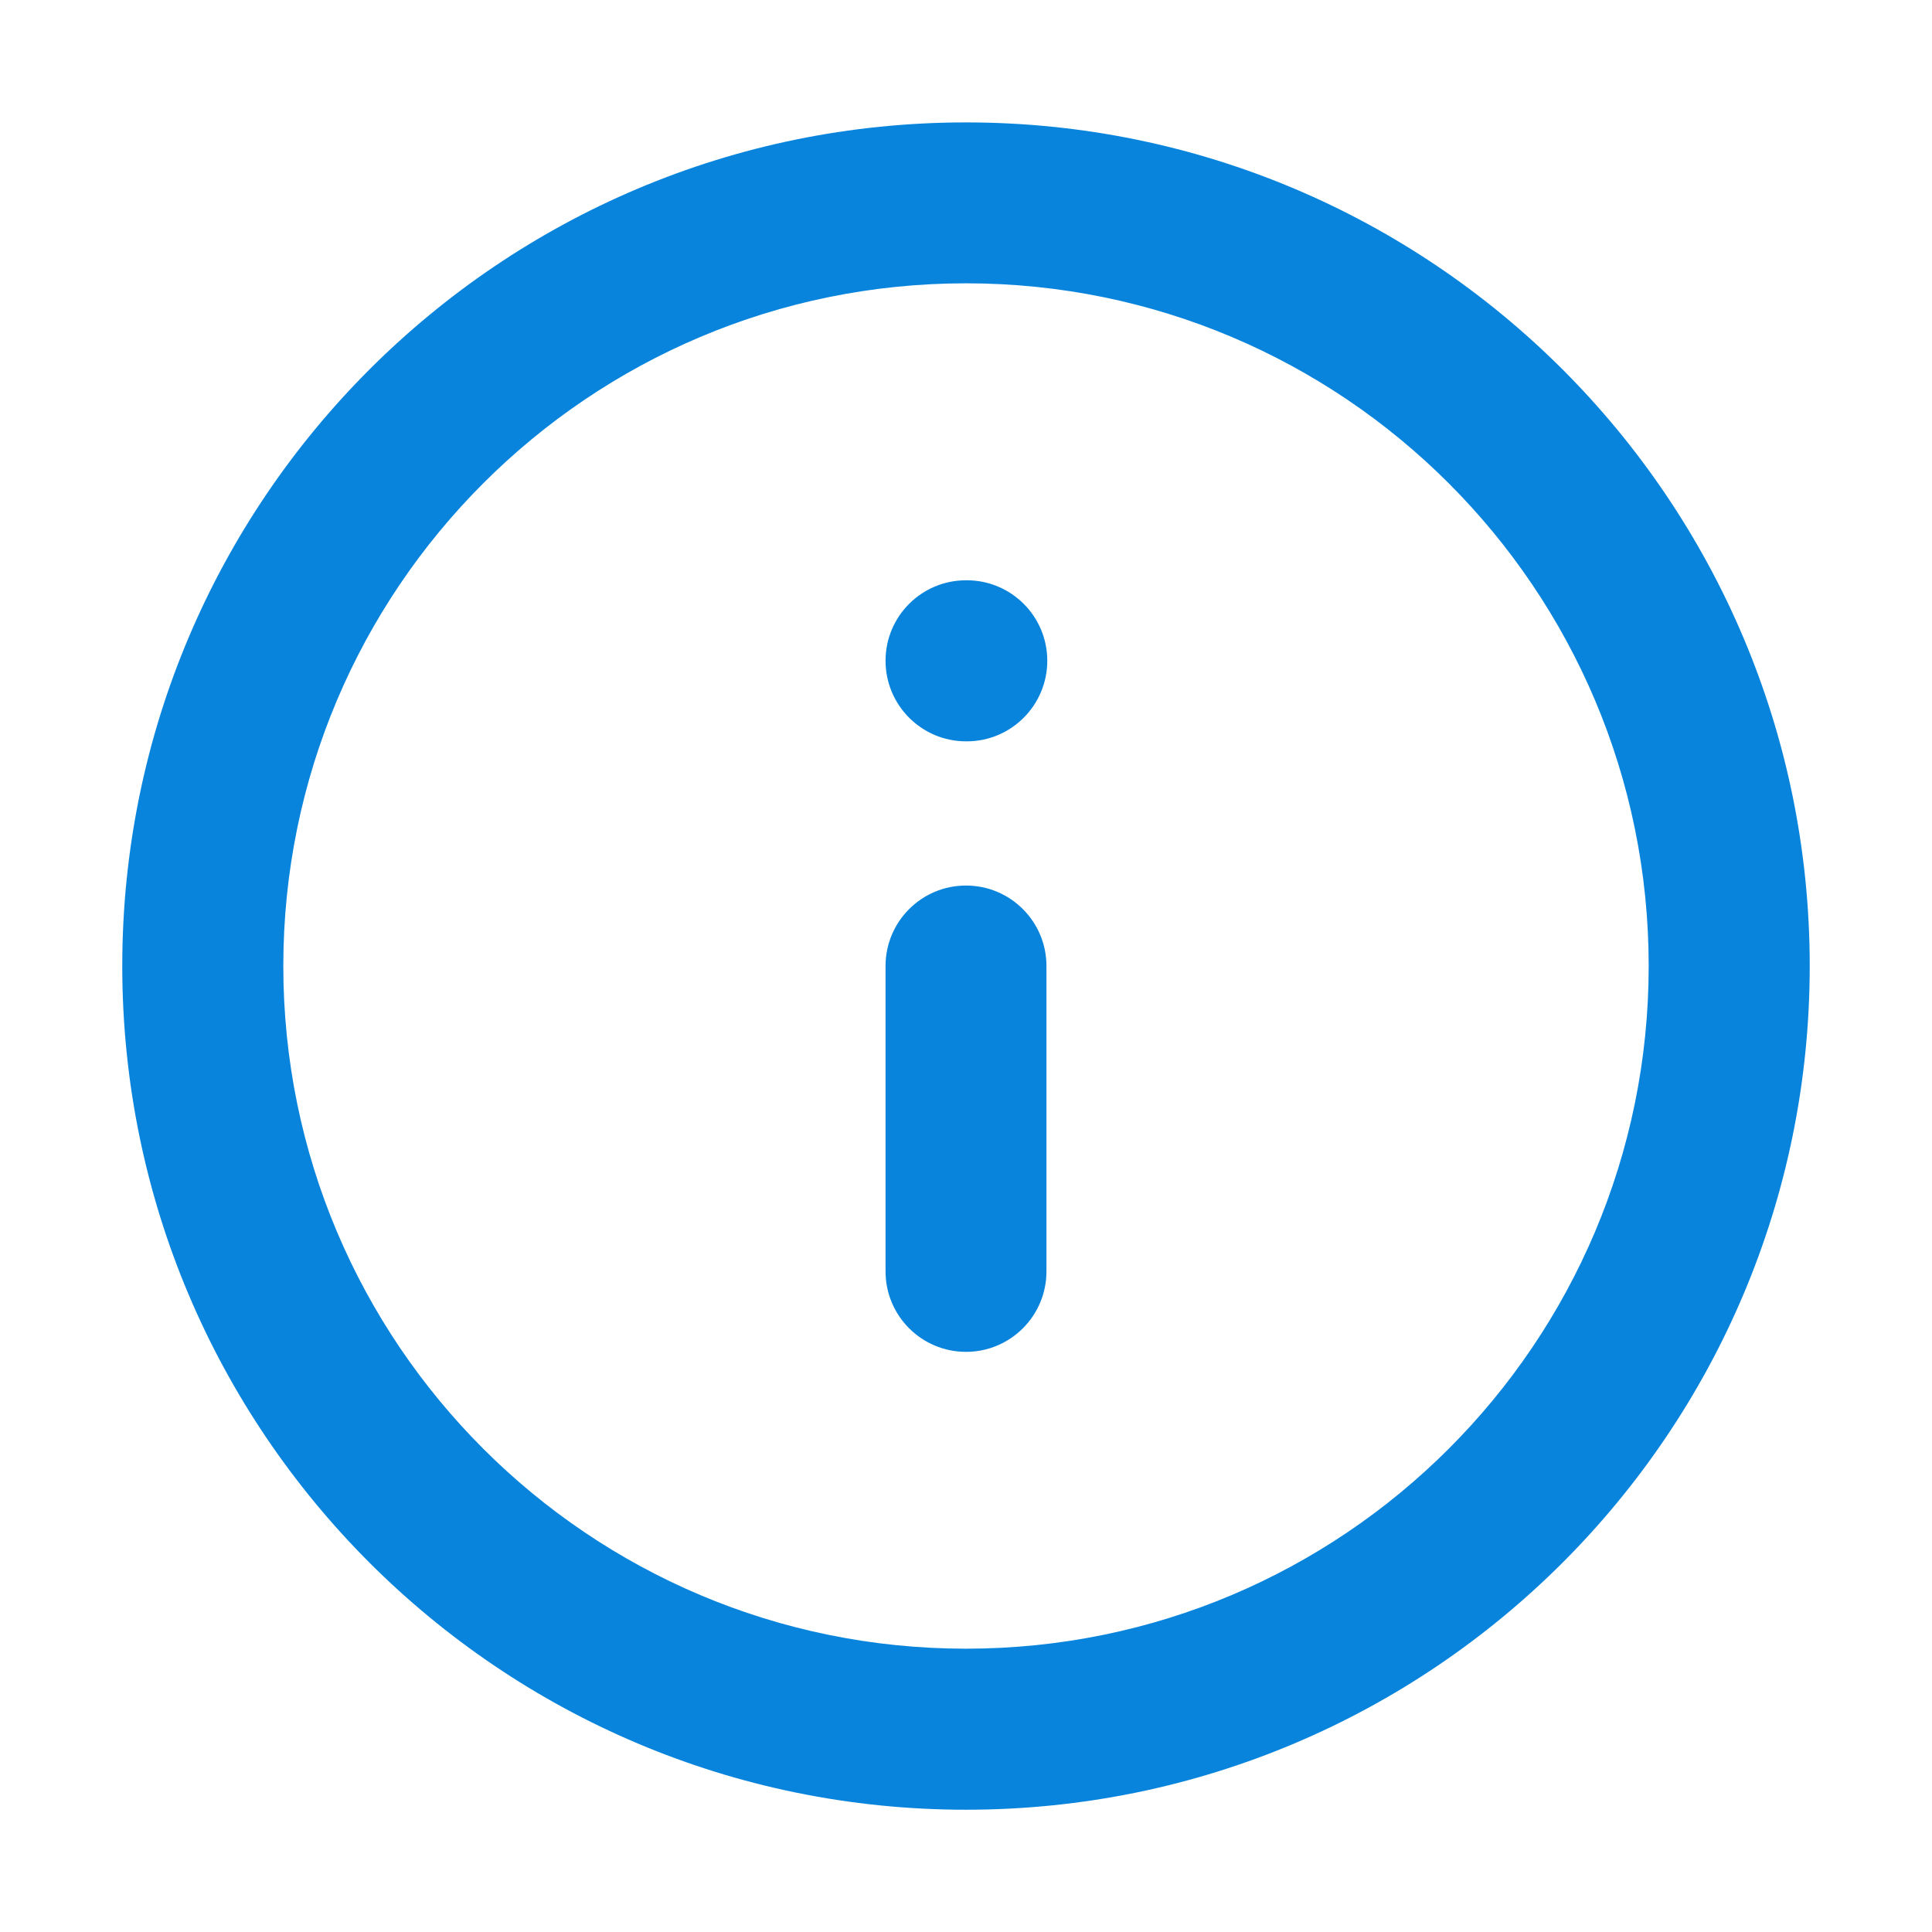
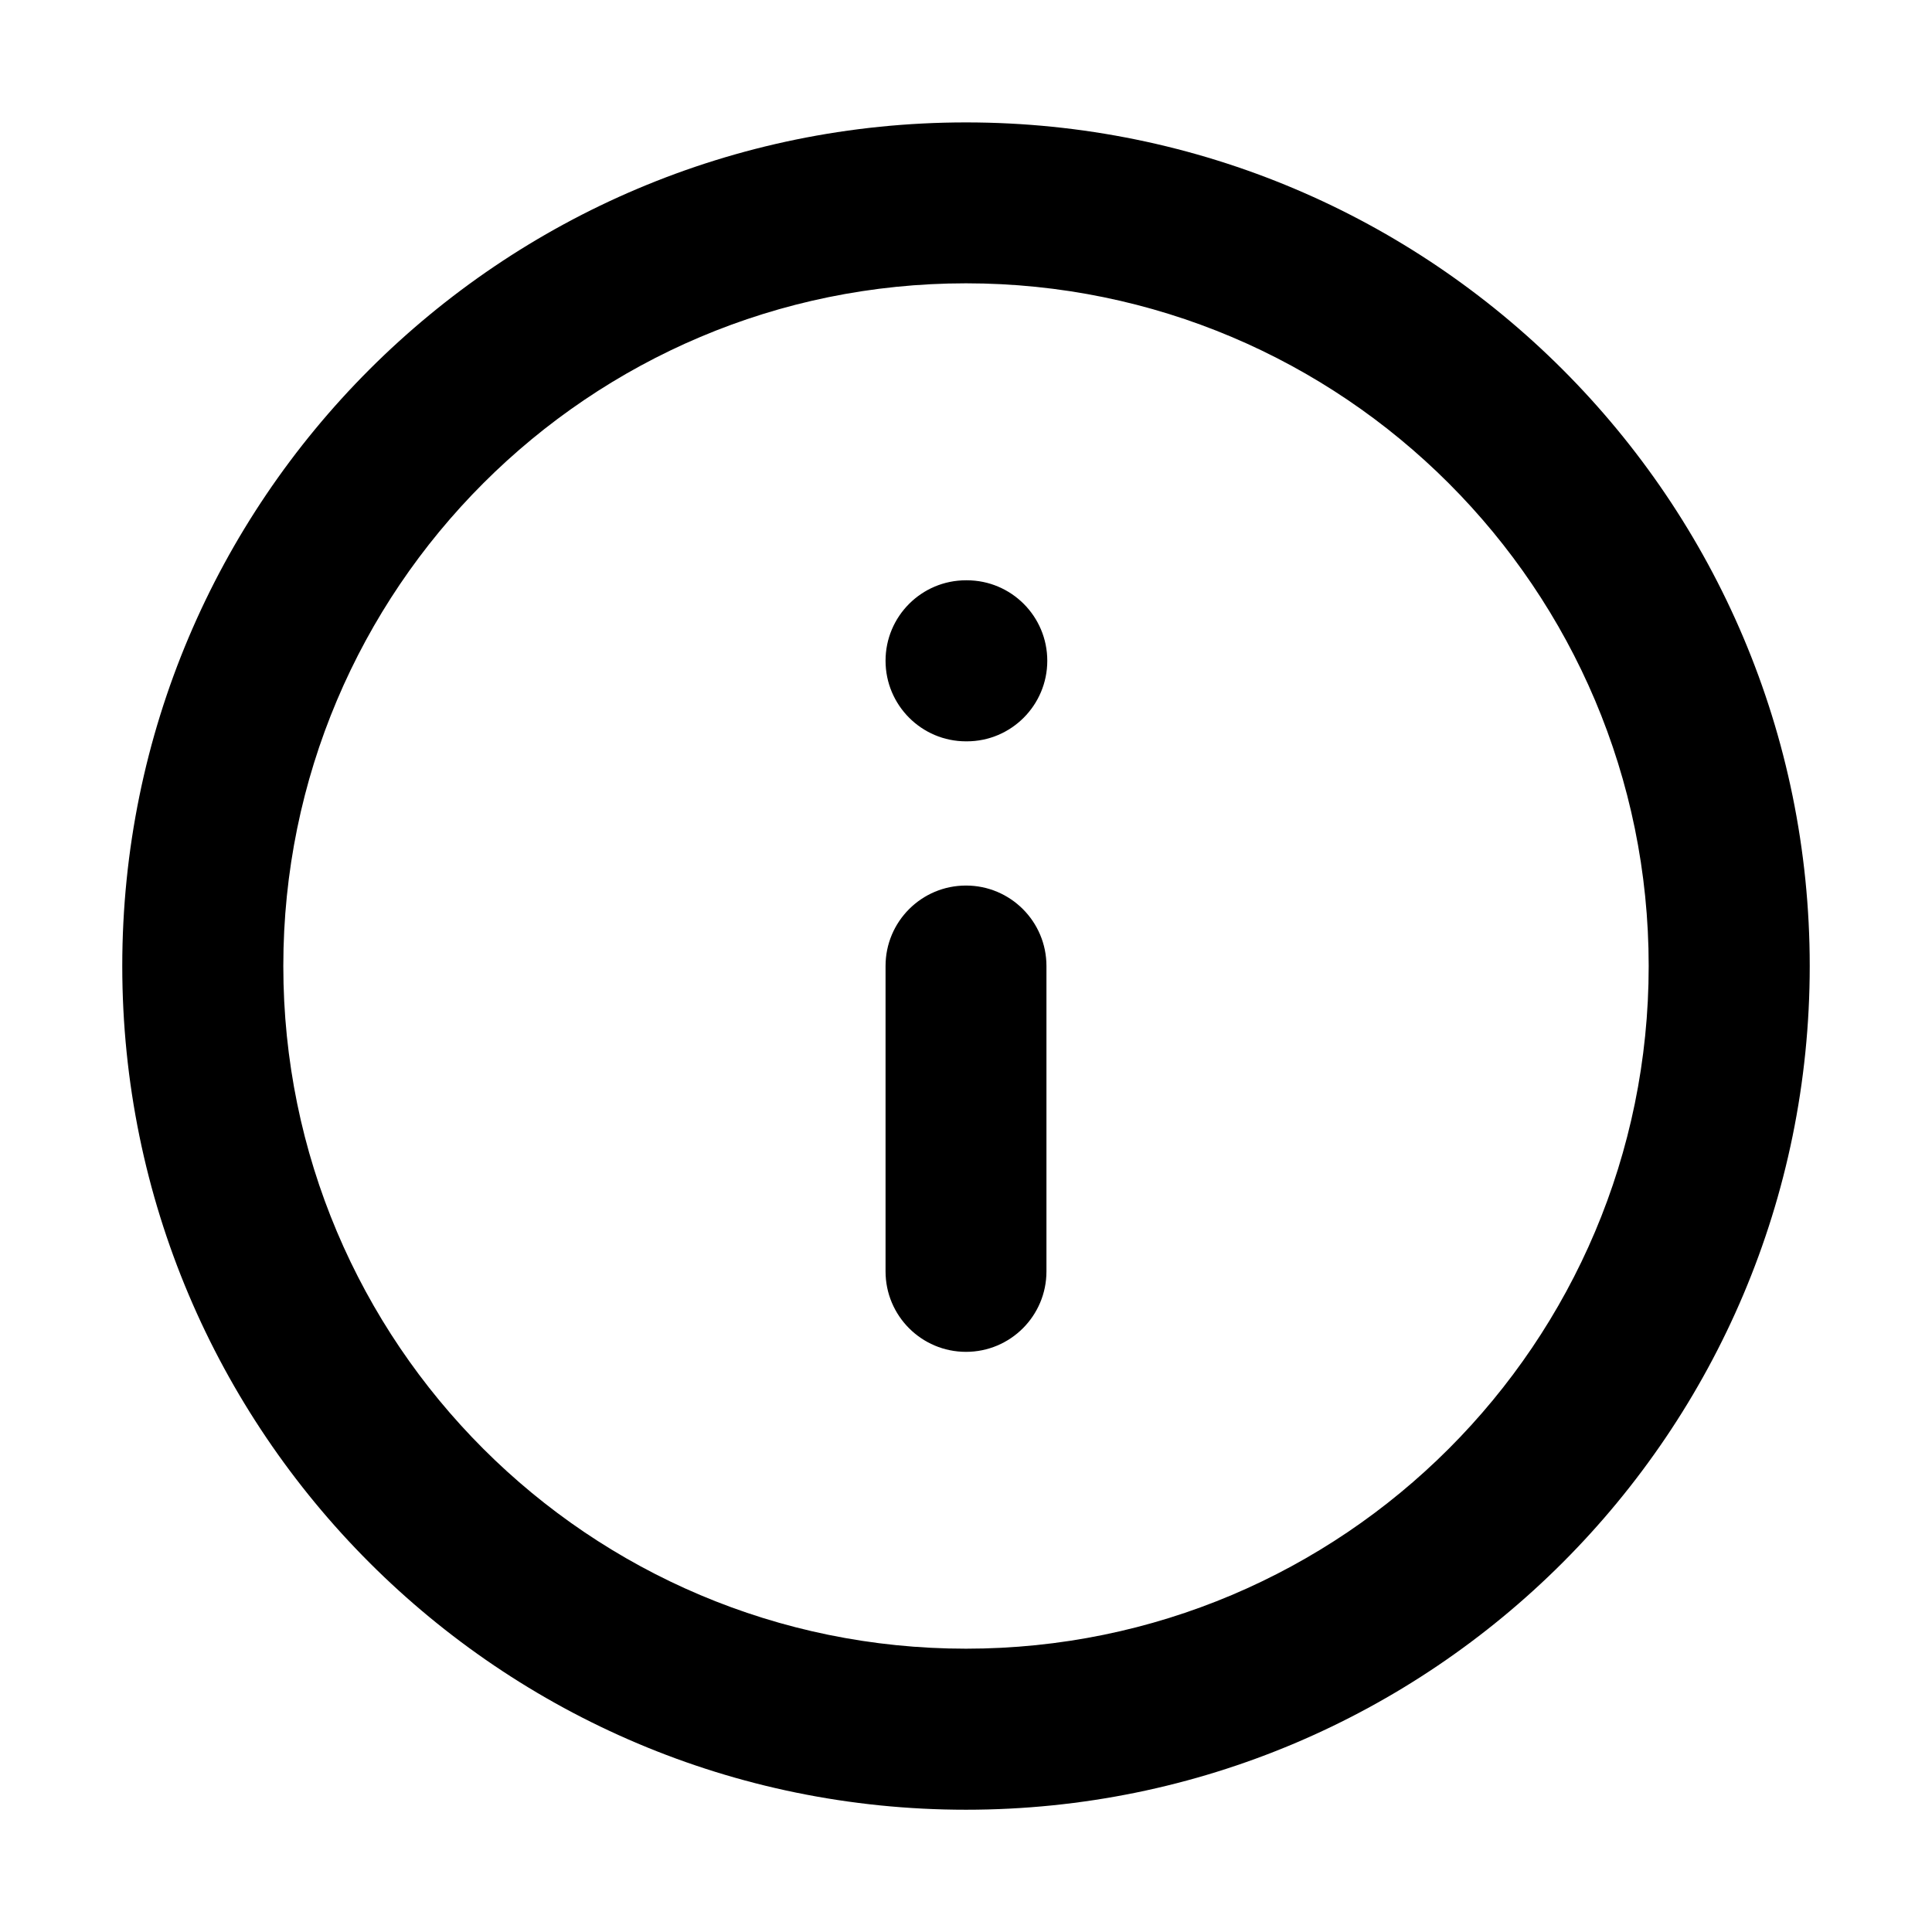
- <svg xmlns="http://www.w3.org/2000/svg" viewBox="0 0 14 14" fill="none">
+ <svg xmlns="http://www.w3.org/2000/svg" viewBox="0 0 14 14" fill="currentColor">
  <g clip-path="url(#clip0_3592_26324)">
-     <path fill-rule="evenodd" clip-rule="evenodd" d="M7 2.053C4.268 2.053 2.053 4.268 2.053 7C2.053 9.733 4.268 11.947 7 11.947C9.732 11.947 11.947 9.733 11.947 7C11.947 4.268 9.732 2.053 7 2.053ZM0.886 7C0.886 3.624 3.624 0.887 7 0.887C10.377 0.887 13.114 3.624 13.114 7C13.114 10.377 10.377 13.114 7 13.114C3.624 13.114 0.886 10.377 0.886 7ZM6.417 4.788C6.417 4.466 6.678 4.205 7 4.205H7.006C7.328 4.205 7.589 4.466 7.589 4.788C7.589 5.11 7.328 5.372 7.006 5.372H7C6.678 5.372 6.417 5.11 6.417 4.788ZM7 6.417C7.322 6.417 7.583 6.678 7.583 7V9.213C7.583 9.535 7.322 9.796 7 9.796C6.678 9.796 6.417 9.535 6.417 9.213V7C6.417 6.678 6.678 6.417 7 6.417Z" fill="#0884DD" />
+     <path fill-rule="evenodd" clip-rule="evenodd" d="M7 2.053C4.268 2.053 2.053 4.268 2.053 7C2.053 9.733 4.268 11.947 7 11.947C9.732 11.947 11.947 9.733 11.947 7C11.947 4.268 9.732 2.053 7 2.053ZM0.886 7C0.886 3.624 3.624 0.887 7 0.887C10.377 0.887 13.114 3.624 13.114 7C13.114 10.377 10.377 13.114 7 13.114C3.624 13.114 0.886 10.377 0.886 7ZM6.417 4.788C6.417 4.466 6.678 4.205 7 4.205H7.006C7.328 4.205 7.589 4.466 7.589 4.788C7.589 5.11 7.328 5.372 7.006 5.372H7C6.678 5.372 6.417 5.11 6.417 4.788ZM7 6.417C7.322 6.417 7.583 6.678 7.583 7V9.213C7.583 9.535 7.322 9.796 7 9.796C6.678 9.796 6.417 9.535 6.417 9.213V7C6.417 6.678 6.678 6.417 7 6.417Z" />
  </g>
  <defs>
    <clipPath id="clip0_3592_26324">
      <rect width="14" height="14" fill="currentColor" />
    </clipPath>
  </defs>
</svg>
